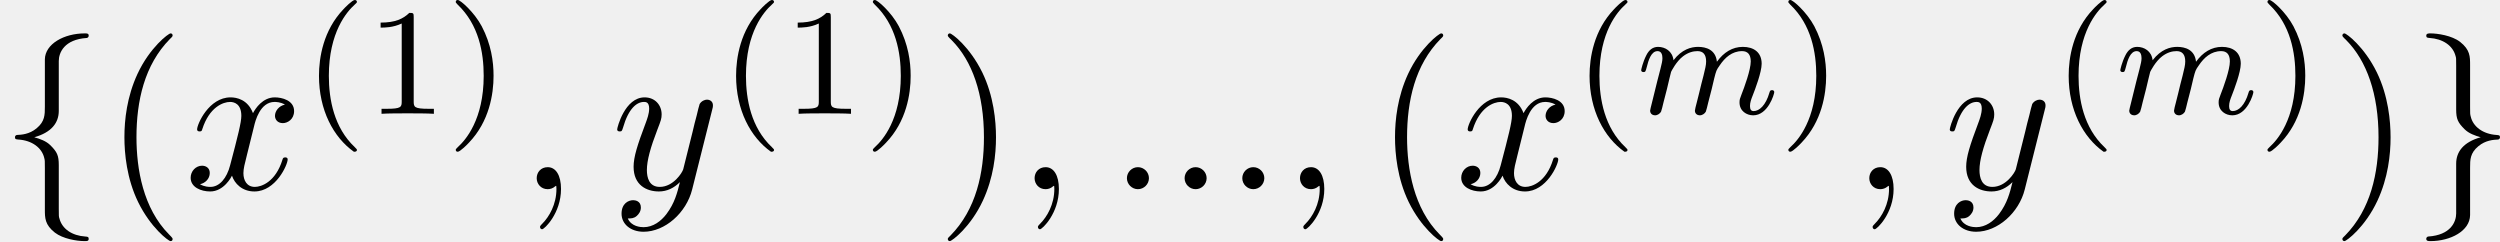
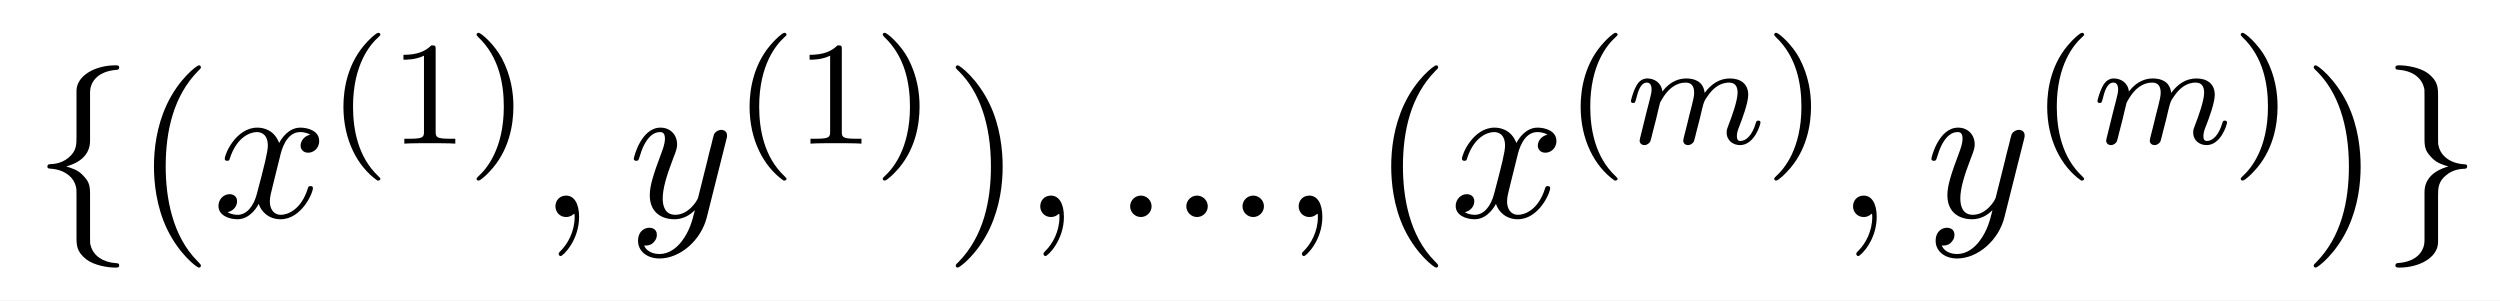
- <svg xmlns="http://www.w3.org/2000/svg" xmlns:xlink="http://www.w3.org/1999/xlink" version="1.1" width="148.374pt" height="14.31pt" viewBox="-.3 -.249 148.374 14.31">
+ <svg xmlns="http://www.w3.org/2000/svg" xmlns:xlink="http://www.w3.org/1999/xlink" version="1.1" width="152.374pt" height="18.31pt" viewBox="-2.3 -2.249 152.374 18.31">
+   <rect id="dark-mode-bg" x="-2.3" y="-2.249" width="152.374" height="18.31" fill="#fff" />
  <defs>
    <path id="g1-109" d="M1.594-1.307C1.618-1.427 1.698-1.73 1.722-1.849C1.745-1.929 1.793-2.12 1.809-2.2C1.825-2.24 2.088-2.758 2.439-3.021C2.71-3.228 2.973-3.292 3.196-3.292C3.491-3.292 3.65-3.116 3.65-2.75C3.65-2.558 3.602-2.375 3.515-2.016C3.459-1.809 3.324-1.275 3.276-1.06L3.156-.582C3.116-.446 3.061-.207 3.061-.167C3.061 .016 3.212 .08 3.316 .08C3.459 .08 3.579-.016 3.634-.112C3.658-.159 3.722-.43 3.762-.598L3.945-1.307C3.969-1.427 4.049-1.73 4.073-1.849C4.184-2.279 4.184-2.287 4.368-2.55C4.631-2.941 5.005-3.292 5.539-3.292C5.826-3.292 5.994-3.124 5.994-2.75C5.994-2.311 5.659-1.395 5.507-1.012C5.428-.805 5.404-.749 5.404-.598C5.404-.143 5.778 .08 6.121 .08C6.902 .08 7.229-1.036 7.229-1.14C7.229-1.219 7.165-1.243 7.109-1.243C7.014-1.243 6.998-1.188 6.974-1.108C6.783-.446 6.448-.143 6.145-.143C6.017-.143 5.954-.223 5.954-.406S6.017-.765 6.097-.964C6.217-1.267 6.567-2.184 6.567-2.63C6.567-3.228 6.153-3.515 5.579-3.515C5.029-3.515 4.575-3.228 4.216-2.734C4.152-3.371 3.642-3.515 3.228-3.515C2.861-3.515 2.375-3.387 1.937-2.813C1.881-3.292 1.498-3.515 1.124-3.515C.845-3.515 .646-3.347 .51-3.076C.319-2.702 .239-2.311 .239-2.295C.239-2.224 .295-2.192 .359-2.192C.462-2.192 .47-2.224 .526-2.431C.622-2.821 .765-3.292 1.1-3.292C1.307-3.292 1.355-3.092 1.355-2.917C1.355-2.774 1.315-2.622 1.251-2.359C1.235-2.295 1.116-1.825 1.084-1.714L.789-.518C.757-.399 .709-.199 .709-.167C.709 .016 .861 .08 .964 .08C1.108 .08 1.227-.016 1.283-.112C1.307-.159 1.371-.43 1.411-.598L1.594-1.307Z" />
    <path id="g3-40" d="M2.654 1.993C2.718 1.993 2.813 1.993 2.813 1.897C2.813 1.865 2.805 1.857 2.702 1.753C1.61 .725 1.339-.757 1.339-1.993C1.339-4.288 2.287-5.364 2.694-5.731C2.805-5.834 2.813-5.842 2.813-5.882S2.782-5.978 2.702-5.978C2.574-5.978 2.176-5.571 2.112-5.499C1.044-4.384 .821-2.949 .821-1.993C.821-.207 1.57 1.227 2.654 1.993Z" />
    <path id="g3-41" d="M2.463-1.993C2.463-2.75 2.335-3.658 1.841-4.599C1.451-5.332 .725-5.978 .582-5.978C.502-5.978 .478-5.922 .478-5.882C.478-5.85 .478-5.834 .574-5.738C1.69-4.678 1.945-3.22 1.945-1.993C1.945 .295 .996 1.379 .59 1.745C.486 1.849 .478 1.857 .478 1.897S.502 1.993 .582 1.993C.709 1.993 1.108 1.586 1.172 1.514C2.24 .399 2.463-1.036 2.463-1.993Z" />
    <path id="g3-49" d="M2.503-5.077C2.503-5.292 2.487-5.3 2.271-5.3C1.945-4.981 1.522-4.79 .765-4.79V-4.527C.98-4.527 1.411-4.527 1.873-4.742V-.654C1.873-.359 1.849-.263 1.092-.263H.813V0C1.14-.024 1.825-.024 2.184-.024S3.236-.024 3.563 0V-.263H3.284C2.527-.263 2.503-.359 2.503-.654V-5.077Z" />
    <path id="g2-58" d="M2.095-.578C2.095-.895 1.833-1.156 1.516-1.156S.938-.895 .938-.578S1.2 0 1.516 0S2.095-.262 2.095-.578Z" />
    <path id="g2-59" d="M2.215-.011C2.215-.731 1.942-1.156 1.516-1.156C1.156-1.156 .938-.884 .938-.578C.938-.284 1.156 0 1.516 0C1.647 0 1.789-.044 1.898-.142C1.931-.164 1.942-.175 1.953-.175S1.975-.164 1.975-.011C1.975 .796 1.593 1.451 1.233 1.811C1.113 1.931 1.113 1.953 1.113 1.985C1.113 2.062 1.167 2.105 1.222 2.105C1.342 2.105 2.215 1.265 2.215-.011Z" />
    <path id="g2-120" d="M3.644-3.295C3.709-3.578 3.96-4.582 4.724-4.582C4.778-4.582 5.04-4.582 5.269-4.44C4.964-4.385 4.745-4.113 4.745-3.851C4.745-3.676 4.865-3.469 5.16-3.469C5.4-3.469 5.749-3.665 5.749-4.102C5.749-4.669 5.105-4.822 4.735-4.822C4.102-4.822 3.72-4.244 3.589-3.993C3.316-4.713 2.727-4.822 2.411-4.822C1.276-4.822 .655-3.415 .655-3.142C.655-3.033 .764-3.033 .785-3.033C.873-3.033 .905-3.055 .927-3.153C1.298-4.309 2.018-4.582 2.389-4.582C2.596-4.582 2.978-4.484 2.978-3.851C2.978-3.513 2.793-2.782 2.389-1.255C2.215-.578 1.833-.12 1.353-.12C1.287-.12 1.036-.12 .807-.262C1.08-.316 1.32-.545 1.32-.851C1.32-1.145 1.08-1.233 .916-1.233C.589-1.233 .316-.949 .316-.6C.316-.098 .862 .12 1.342 .12C2.062 .12 2.455-.644 2.487-.709C2.618-.305 3.011 .12 3.665 .12C4.789 .12 5.411-1.287 5.411-1.56C5.411-1.669 5.313-1.669 5.28-1.669C5.182-1.669 5.16-1.625 5.138-1.549C4.778-.382 4.036-.12 3.687-.12C3.262-.12 3.087-.469 3.087-.84C3.087-1.08 3.153-1.32 3.273-1.8L3.644-3.295Z" />
    <path id="g2-121" d="M5.302-4.156C5.345-4.309 5.345-4.331 5.345-4.407C5.345-4.604 5.193-4.702 5.029-4.702C4.92-4.702 4.745-4.636 4.647-4.473C4.625-4.418 4.538-4.08 4.495-3.884C4.418-3.6 4.342-3.305 4.276-3.011L3.785-1.047C3.742-.884 3.273-.12 2.553-.12C1.996-.12 1.876-.6 1.876-1.004C1.876-1.505 2.062-2.182 2.433-3.142C2.607-3.589 2.651-3.709 2.651-3.927C2.651-4.418 2.302-4.822 1.756-4.822C.72-4.822 .316-3.24 .316-3.142C.316-3.033 .425-3.033 .447-3.033C.556-3.033 .567-3.055 .622-3.229C.916-4.255 1.353-4.582 1.724-4.582C1.811-4.582 1.996-4.582 1.996-4.233C1.996-3.96 1.887-3.676 1.811-3.469C1.375-2.313 1.178-1.691 1.178-1.178C1.178-.207 1.865 .12 2.509 .12C2.935 .12 3.305-.065 3.611-.371C3.469 .196 3.338 .731 2.902 1.309C2.618 1.68 2.204 1.996 1.702 1.996C1.549 1.996 1.058 1.964 .873 1.538C1.047 1.538 1.189 1.538 1.342 1.407C1.451 1.309 1.56 1.167 1.56 .96C1.56 .622 1.265 .578 1.156 .578C.905 .578 .545 .753 .545 1.287C.545 1.833 1.025 2.236 1.702 2.236C2.825 2.236 3.949 1.244 4.255 .011L5.302-4.156Z" />
    <path id="g4-40" d="M3.611 2.618C3.611 2.585 3.611 2.564 3.425 2.378C2.062 1.004 1.713-1.058 1.713-2.727C1.713-4.625 2.127-6.524 3.469-7.887C3.611-8.018 3.611-8.04 3.611-8.073C3.611-8.149 3.567-8.182 3.502-8.182C3.393-8.182 2.411-7.44 1.767-6.055C1.211-4.855 1.08-3.644 1.08-2.727C1.08-1.876 1.2-.556 1.8 .676C2.455 2.018 3.393 2.727 3.502 2.727C3.567 2.727 3.611 2.695 3.611 2.618Z" />
    <path id="g4-41" d="M3.153-2.727C3.153-3.578 3.033-4.898 2.433-6.131C1.778-7.473 .84-8.182 .731-8.182C.665-8.182 .622-8.138 .622-8.073C.622-8.04 .622-8.018 .829-7.822C1.898-6.742 2.52-5.007 2.52-2.727C2.52-.862 2.116 1.058 .764 2.433C.622 2.564 .622 2.585 .622 2.618C.622 2.684 .665 2.727 .731 2.727C.84 2.727 1.822 1.985 2.465 .6C3.022-.6 3.153-1.811 3.153-2.727Z" />
    <path id="g0-102" d="M3.087-6.731C3.087-7.167 3.371-7.865 4.56-7.942C4.615-7.953 4.658-7.996 4.658-8.062C4.658-8.182 4.571-8.182 4.451-8.182C3.36-8.182 2.367-7.625 2.356-6.818V-4.331C2.356-3.905 2.356-3.556 1.92-3.196C1.538-2.88 1.124-2.858 .884-2.847C.829-2.836 .785-2.793 .785-2.727C.785-2.618 .851-2.618 .96-2.607C1.68-2.564 2.204-2.171 2.324-1.636C2.356-1.516 2.356-1.495 2.356-1.102V1.058C2.356 1.516 2.356 1.865 2.88 2.28C3.305 2.607 4.025 2.727 4.451 2.727C4.571 2.727 4.658 2.727 4.658 2.607C4.658 2.498 4.593 2.498 4.484 2.487C3.796 2.444 3.262 2.095 3.12 1.538C3.087 1.44 3.087 1.418 3.087 1.025V-1.265C3.087-1.767 3-1.953 2.651-2.302C2.422-2.531 2.105-2.64 1.8-2.727C2.695-2.978 3.087-3.48 3.087-4.113V-6.731Z" />
    <path id="g0-103" d="M2.356 1.276C2.356 1.713 2.073 2.411 .884 2.487C.829 2.498 .785 2.542 .785 2.607C.785 2.727 .905 2.727 1.004 2.727C2.062 2.727 3.076 2.193 3.087 1.364V-1.124C3.087-1.549 3.087-1.898 3.524-2.258C3.905-2.575 4.32-2.596 4.56-2.607C4.615-2.618 4.658-2.662 4.658-2.727C4.658-2.836 4.593-2.836 4.484-2.847C3.764-2.891 3.24-3.284 3.12-3.818C3.087-3.938 3.087-3.96 3.087-4.353V-6.513C3.087-6.971 3.087-7.32 2.564-7.735C2.127-8.073 1.375-8.182 1.004-8.182C.905-8.182 .785-8.182 .785-8.062C.785-7.953 .851-7.953 .96-7.942C1.647-7.898 2.182-7.549 2.324-6.993C2.356-6.895 2.356-6.873 2.356-6.48V-4.189C2.356-3.687 2.444-3.502 2.793-3.153C3.022-2.924 3.338-2.815 3.644-2.727C2.749-2.476 2.356-1.975 2.356-1.342V1.276Z" />
  </defs>
  <g id="page1" transform="matrix(1.13 0 0 1.13 -80.23 -66.69976)">
    <use x="70.735" y="68.742" xlink:href="#g0-102" />
    <use x="76.189" y="68.742" xlink:href="#g4-40" />
    <use x="80.432" y="68.742" xlink:href="#g2-120" />
    <use x="86.667" y="64.783" xlink:href="#g3-40" />
    <use x="89.96" y="64.783" xlink:href="#g3-49" />
    <use x="94.194" y="64.783" xlink:href="#g3-41" />
    <use x="97.985" y="68.742" xlink:href="#g2-59" />
    <use x="102.834" y="68.742" xlink:href="#g2-121" />
    <use x="108.574" y="64.783" xlink:href="#g3-40" />
    <use x="111.867" y="64.783" xlink:href="#g3-49" />
    <use x="116.101" y="64.783" xlink:href="#g3-41" />
    <use x="119.893" y="68.742" xlink:href="#g4-41" />
    <use x="124.135" y="68.742" xlink:href="#g2-59" />
    <use x="128.984" y="68.742" xlink:href="#g2-58" />
    <use x="132.014" y="68.742" xlink:href="#g2-58" />
    <use x="135.044" y="68.742" xlink:href="#g2-58" />
    <use x="138.074" y="68.742" xlink:href="#g2-59" />
    <use x="142.923" y="68.742" xlink:href="#g4-40" />
    <use x="147.165" y="68.742" xlink:href="#g2-120" />
    <use x="153.4" y="64.783" xlink:href="#g3-40" />
    <use x="156.693" y="64.783" xlink:href="#g1-109" />
    <use x="164.184" y="64.783" xlink:href="#g3-41" />
    <use x="167.975" y="68.742" xlink:href="#g2-59" />
    <use x="172.824" y="68.742" xlink:href="#g2-121" />
    <use x="178.564" y="64.783" xlink:href="#g3-40" />
    <use x="181.857" y="64.783" xlink:href="#g1-109" />
    <use x="189.348" y="64.783" xlink:href="#g3-41" />
    <use x="193.139" y="68.742" xlink:href="#g4-41" />
    <use x="197.381" y="68.742" xlink:href="#g0-103" />
  </g>
</svg>
